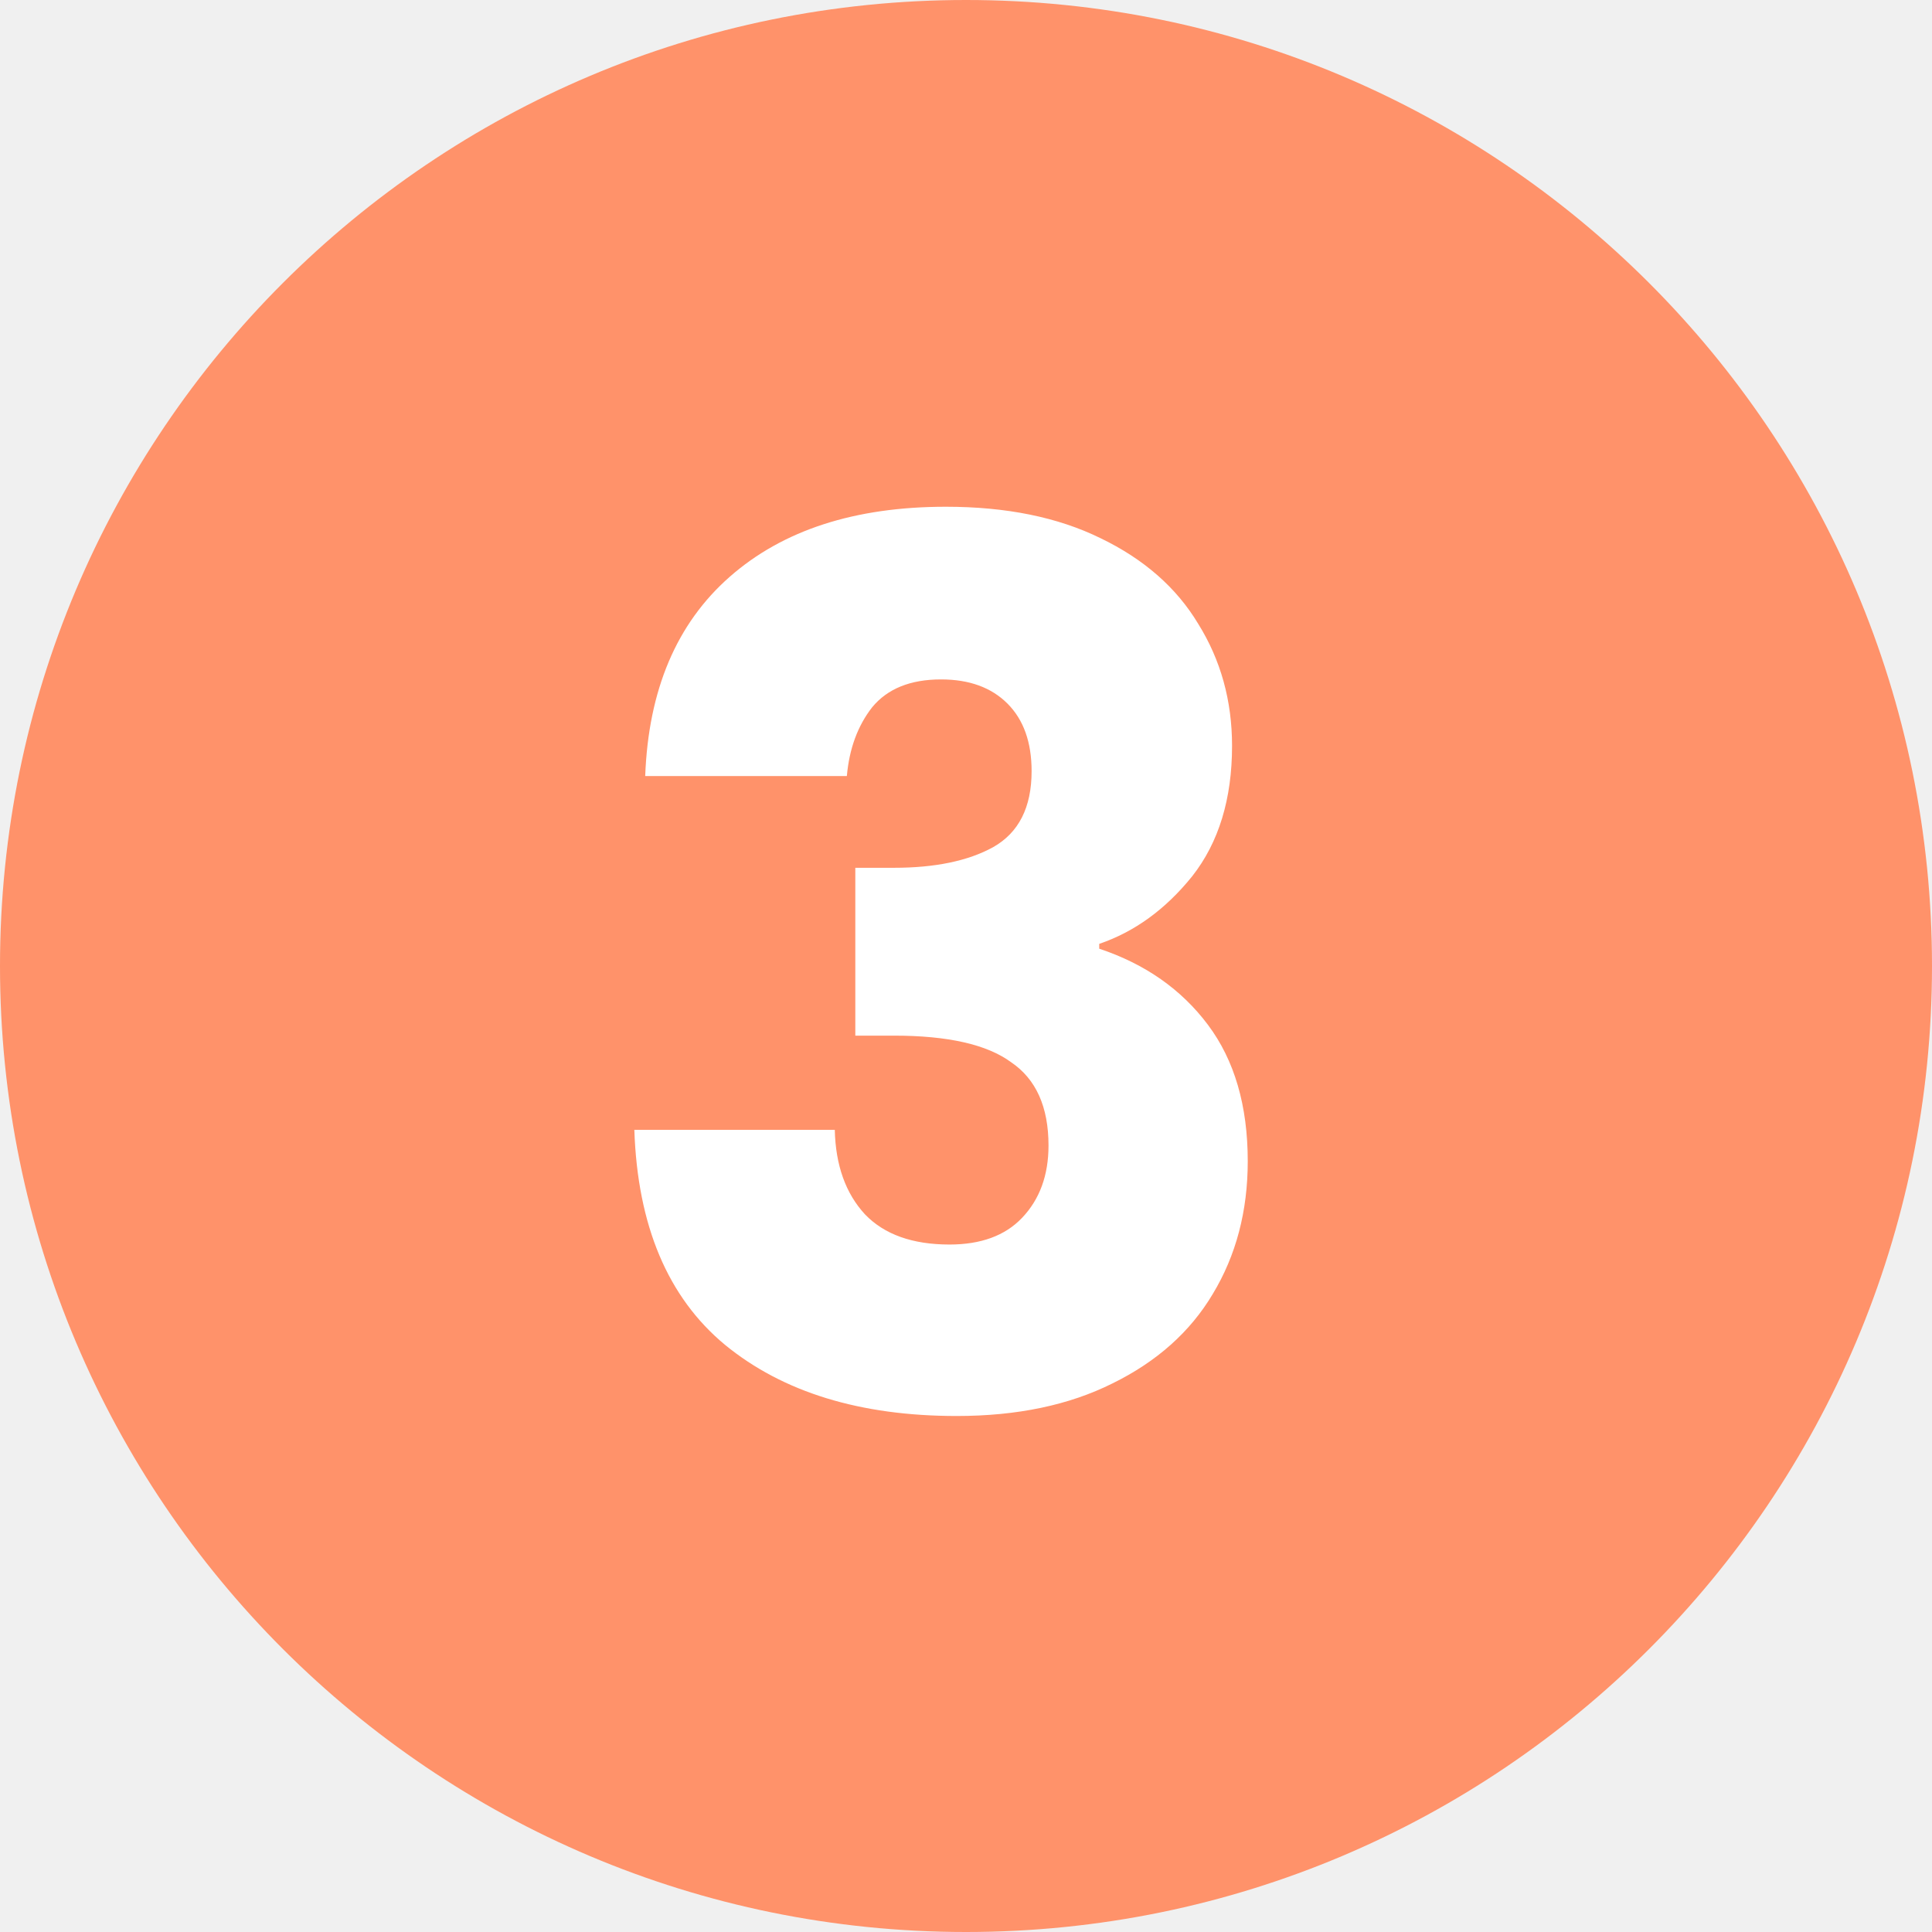
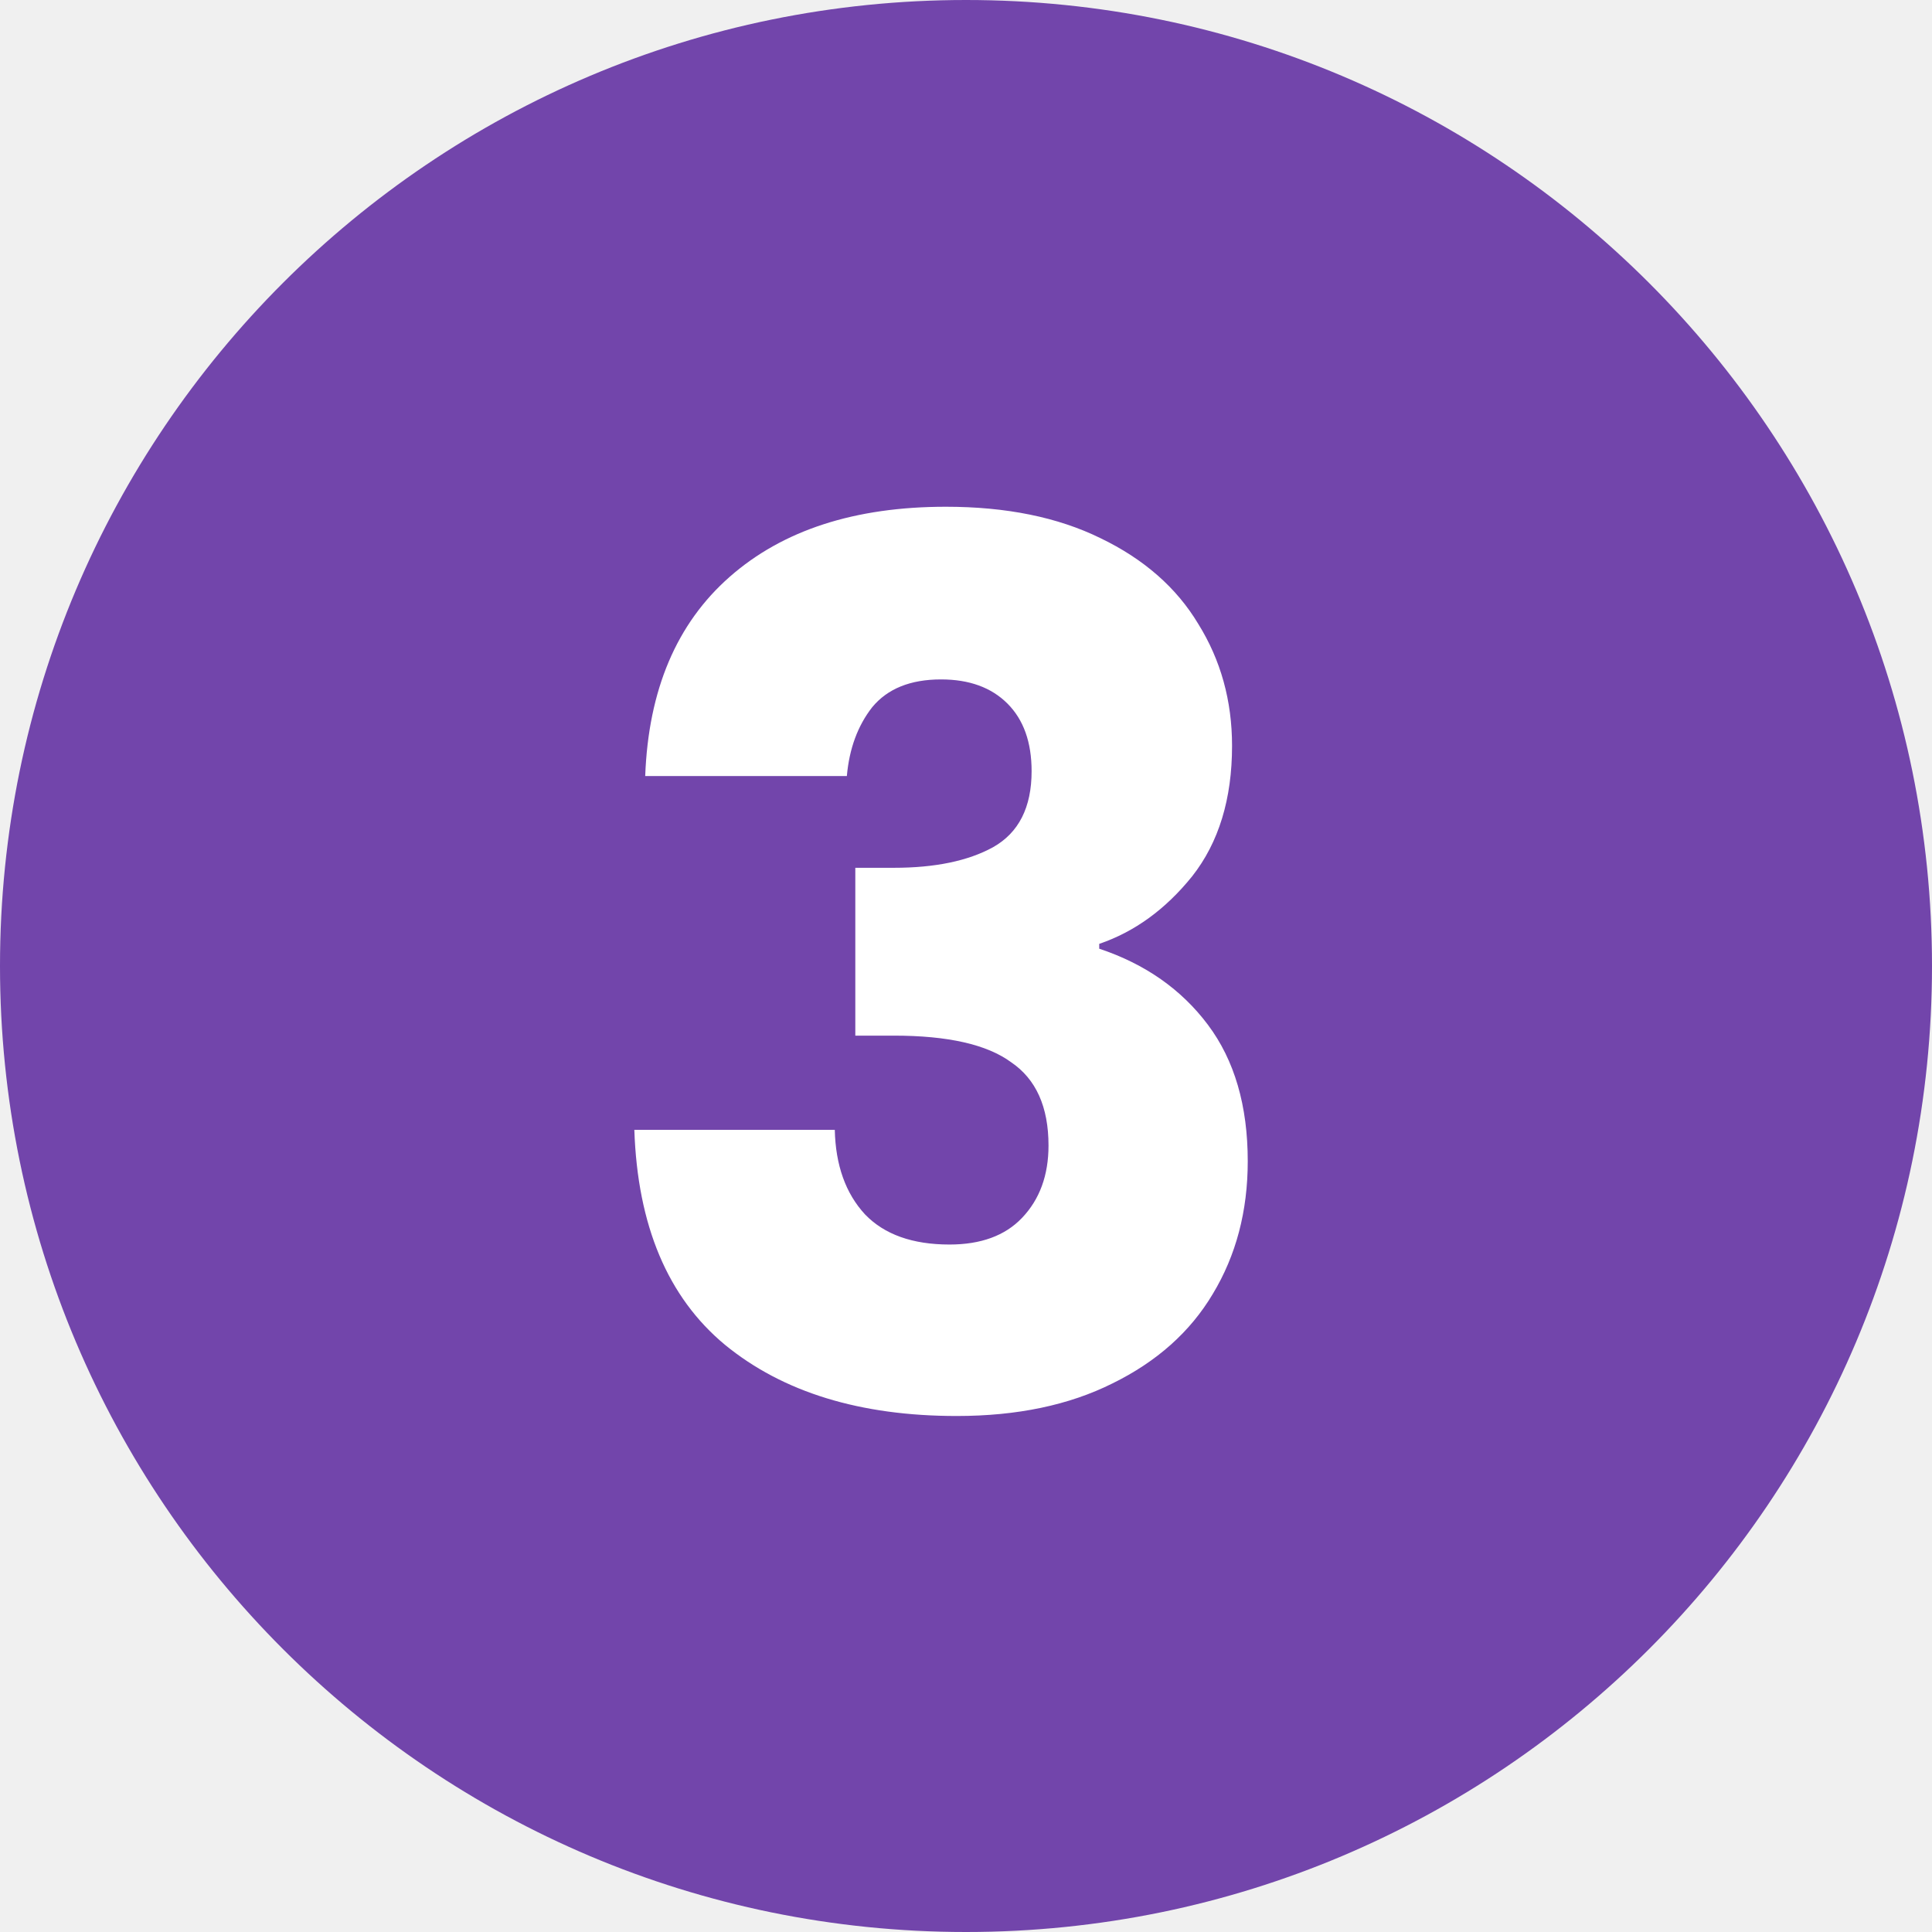
<svg xmlns="http://www.w3.org/2000/svg" width="48" height="48" viewBox="0 0 48 48" fill="none">
-   <rect width="48" height="48" rx="24" fill="#FF926A" />
+   <rect width="48" height="48" rx="24" fill="#7245AB" />
  <path d="M16.03 19.28C16.11 17.14 16.81 15.49 18.13 14.33C19.45 13.17 21.24 12.59 23.5 12.59C25 12.59 26.28 12.85 27.34 13.37C28.42 13.89 29.23 14.6 29.77 15.5C30.33 16.4 30.61 17.41 30.61 18.53C30.61 19.85 30.28 20.93 29.62 21.77C28.96 22.59 28.19 23.15 27.31 23.45V23.57C28.45 23.95 29.35 24.58 30.01 25.46C30.67 26.34 31 27.47 31 28.85C31 30.09 30.71 31.19 30.13 32.15C29.57 33.09 28.74 33.83 27.64 34.37C26.56 34.91 25.27 35.18 23.77 35.18C21.37 35.18 19.45 34.59 18.01 33.41C16.59 32.23 15.84 30.45 15.76 28.07H20.74C20.76 28.95 21.01 29.65 21.49 30.17C21.97 30.67 22.67 30.92 23.59 30.92C24.37 30.92 24.97 30.7 25.39 30.26C25.83 29.8 26.05 29.2 26.05 28.46C26.05 27.5 25.74 26.81 25.12 26.39C24.52 25.95 23.55 25.73 22.21 25.73H21.25V21.56H22.21C23.23 21.56 24.05 21.39 24.67 21.05C25.31 20.69 25.63 20.06 25.63 19.16C25.63 18.44 25.43 17.88 25.03 17.48C24.63 17.08 24.08 16.88 23.38 16.88C22.62 16.88 22.05 17.11 21.67 17.57C21.31 18.03 21.1 18.6 21.04 19.28H16.03Z" fill="white" />
</svg>
